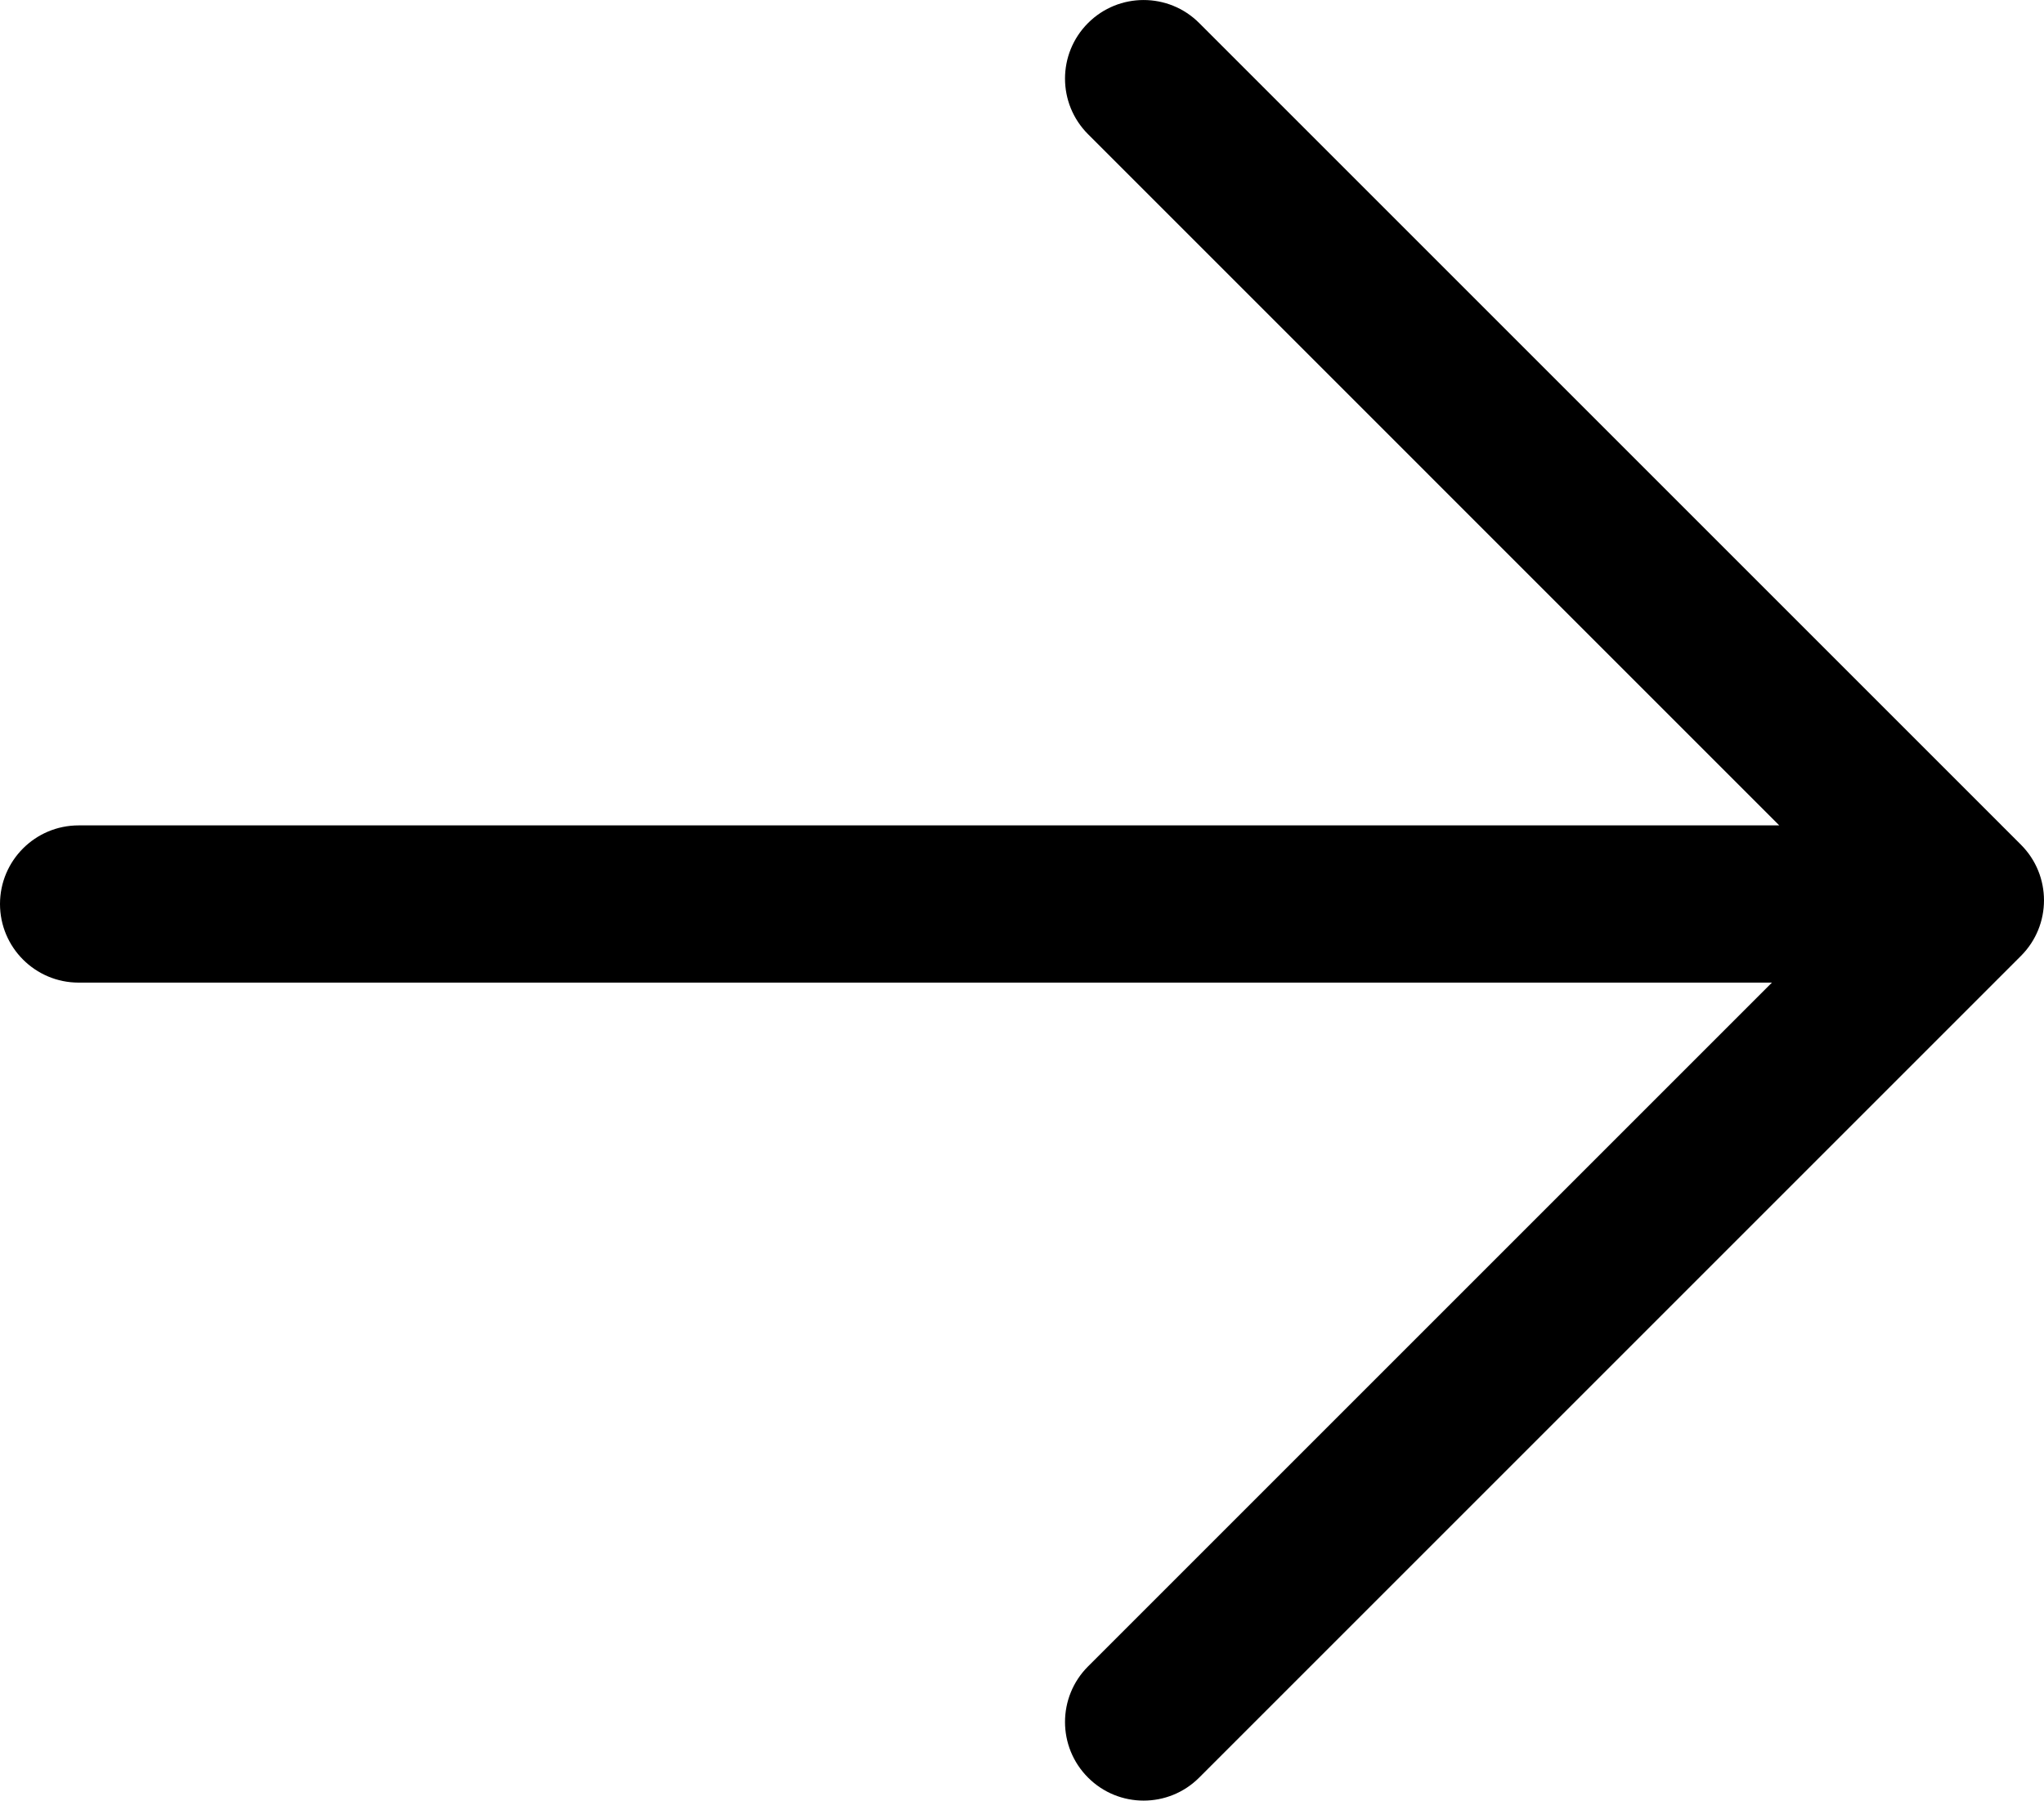
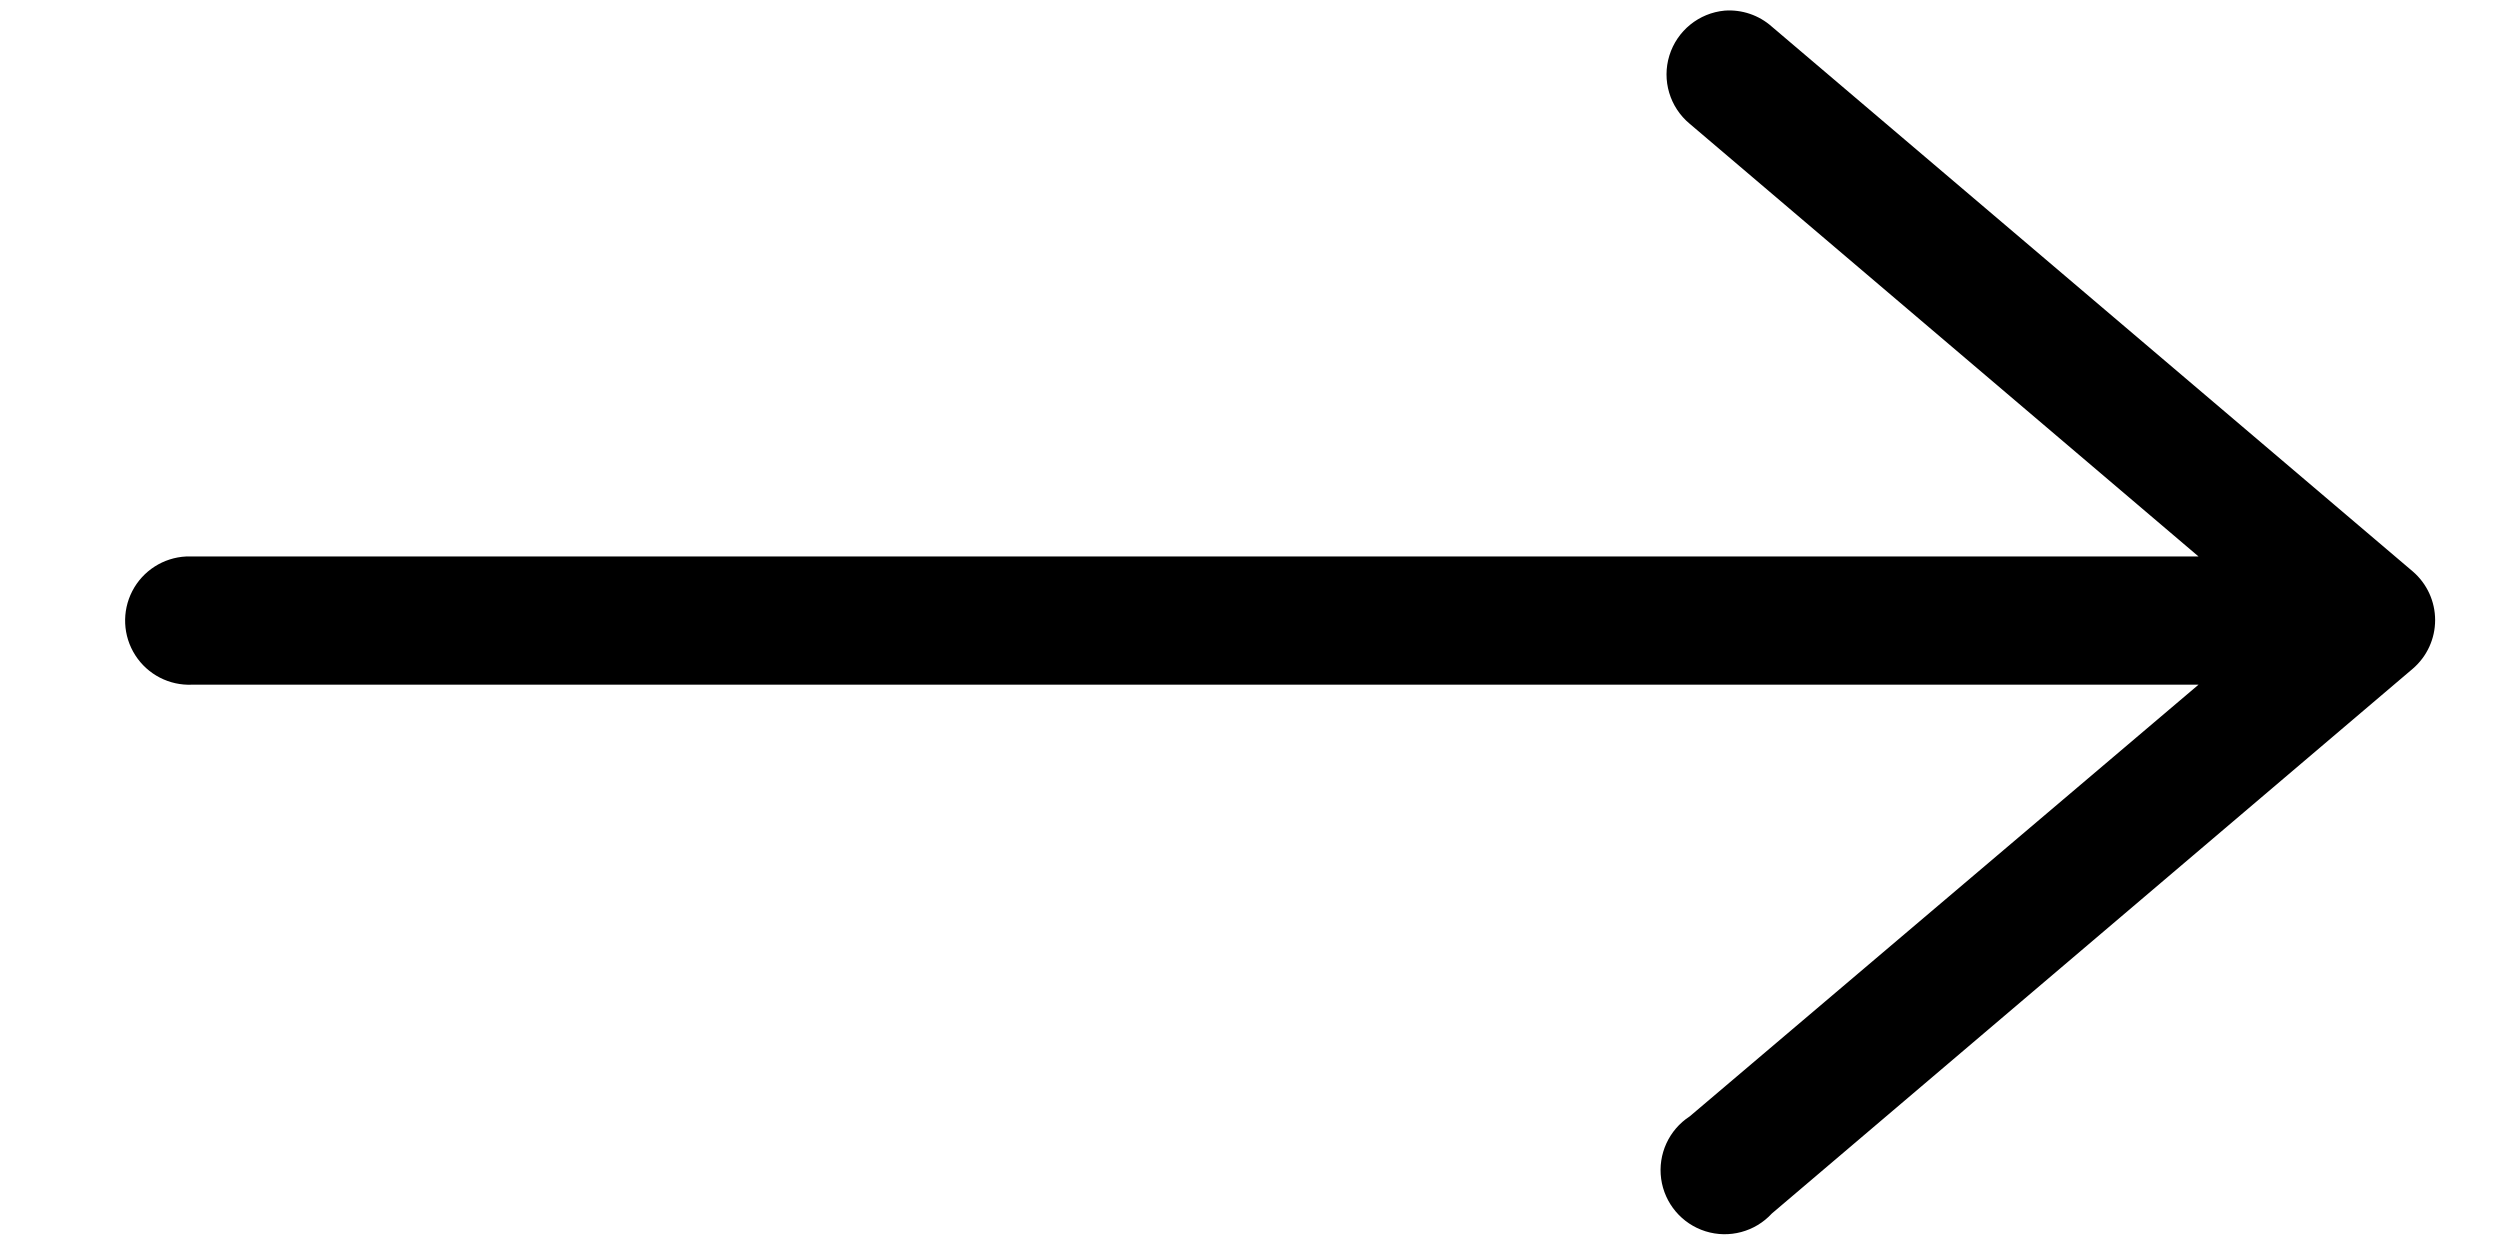
- <svg xmlns="http://www.w3.org/2000/svg" width="14.675mm" height="12.929mm" viewBox="0 0 52 45.812" id="svg2" version="1.1">
-   <defs id="defs4" />
-   <g id="layer1" transform="translate(-154.5423,-448.6934)">
-     <g id="g4150" transform="translate(130.5423,420.6931)">
-       <path id="path4138" d="m 24,51 c 0,1.104 0.896,2 2,2 L 69.078,53 51.68,70.398 c -0.781,0.781 -0.781,2.047 0,2.828 0.39,0.391 0.902,0.586 1.414,0.586 0.512,0 1.024,-0.195 1.414,-0.586 L 75.414,52.32 c 0.781,-0.781 0.781,-2.047 0,-2.828 L 54.508,28.586 c -0.78,-0.781 -2.048,-0.781 -2.828,0 -0.781,0.781 -0.781,2.047 0,2.828 L 69.265,49 26,49 c -1.104,0 -2,0.896 -2,2 z" style="fill:#000000" />
+ <svg xmlns="http://www.w3.org/2000/svg" width="78px" height="39px" viewBox="0 0 78 39" version="1.1">
+   <defs />
+   <g id="Page-1" fill-rule="evenodd">
+     <g id="arrow-right">
+       <g id="Group" transform="translate(3, 0)">
+         <path d="M50.812,0.331 C50.006,0.405 49.325,0.958 49.085,1.731 C48.846,2.504 49.096,3.345 49.719,3.862 L65.594,17.362 L3,17.362 C2.938,17.359 2.875,17.359 2.812,17.362 C2.098,17.396 1.455,17.808 1.127,18.443 C0.799,19.079 0.834,19.841 1.221,20.444 C1.607,21.046 2.285,21.396 3,21.362 L65.594,21.362 L49.719,34.831 C49.07,35.253 48.723,36.012 48.828,36.78 C48.934,37.547 49.472,38.184 50.211,38.416 C50.95,38.648 51.757,38.432 52.281,37.862 L72.281,20.862 C72.722,20.482 72.976,19.929 72.976,19.347 C72.976,18.764 72.722,18.211 72.281,17.831 L52.281,0.831 C51.879,0.473 51.349,0.293 50.812,0.331 L50.812,0.331 Z" id="Shape" />
+       </g>
    </g>
  </g>
</svg>
